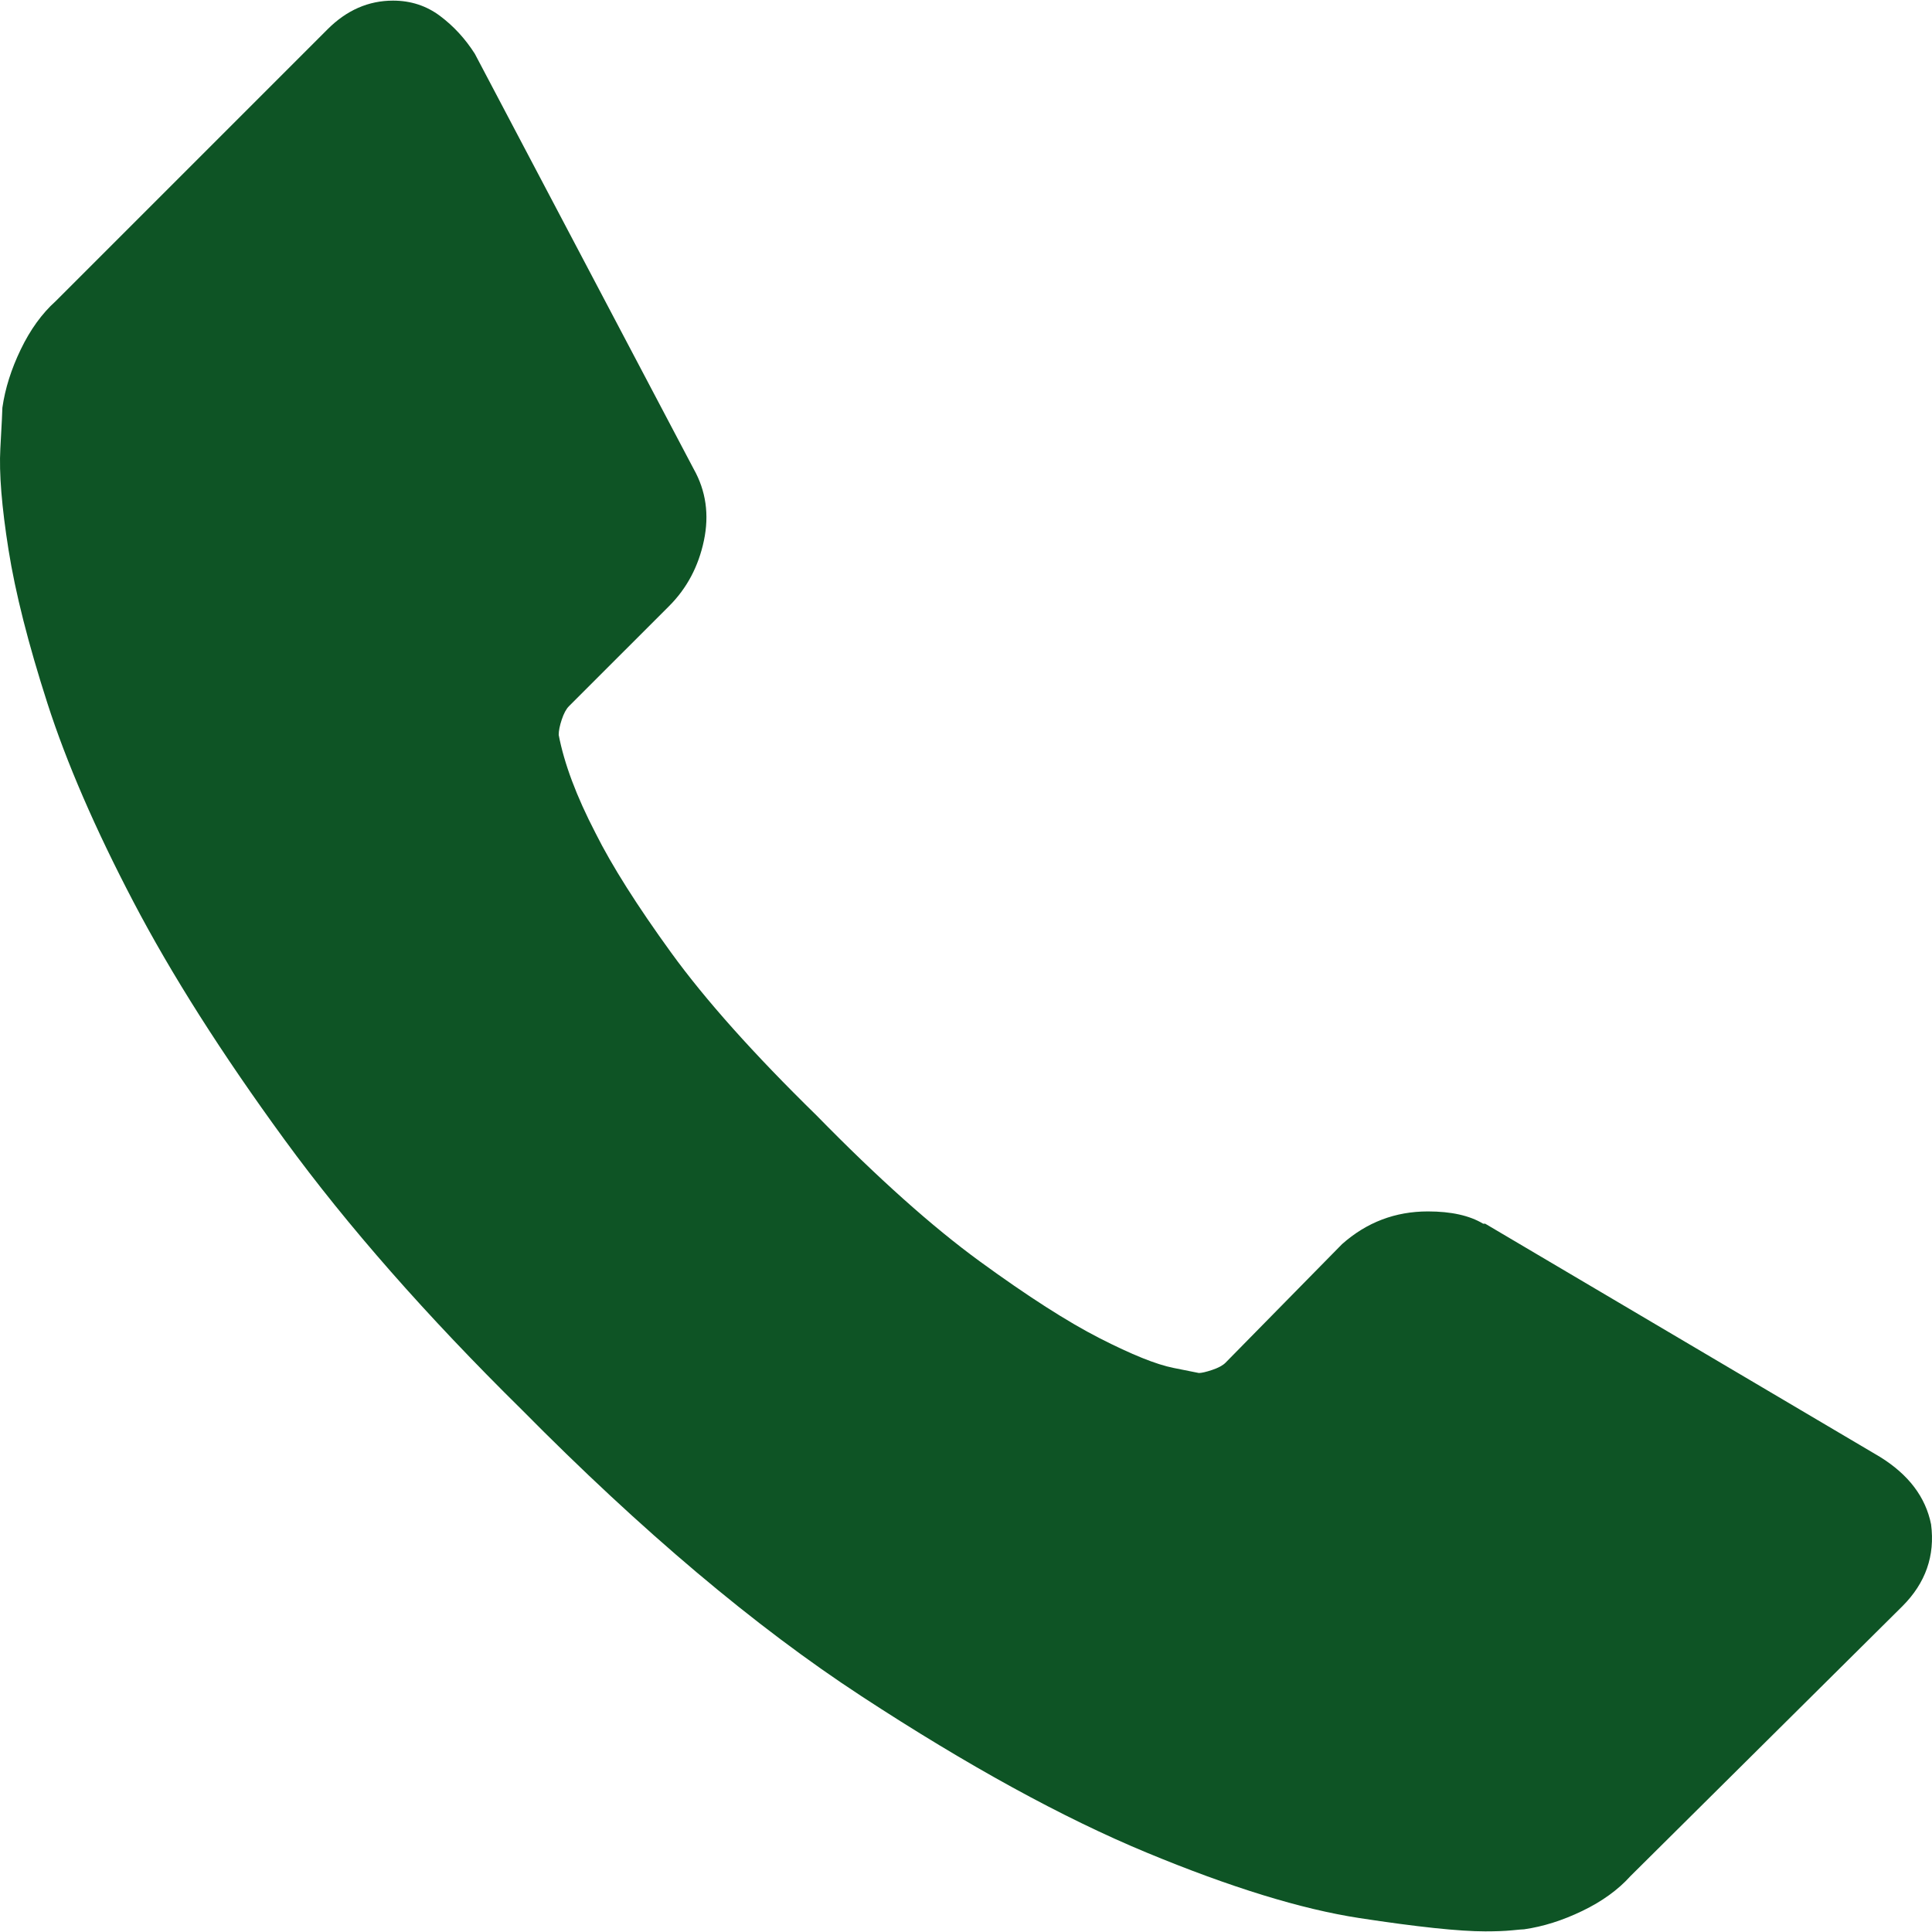
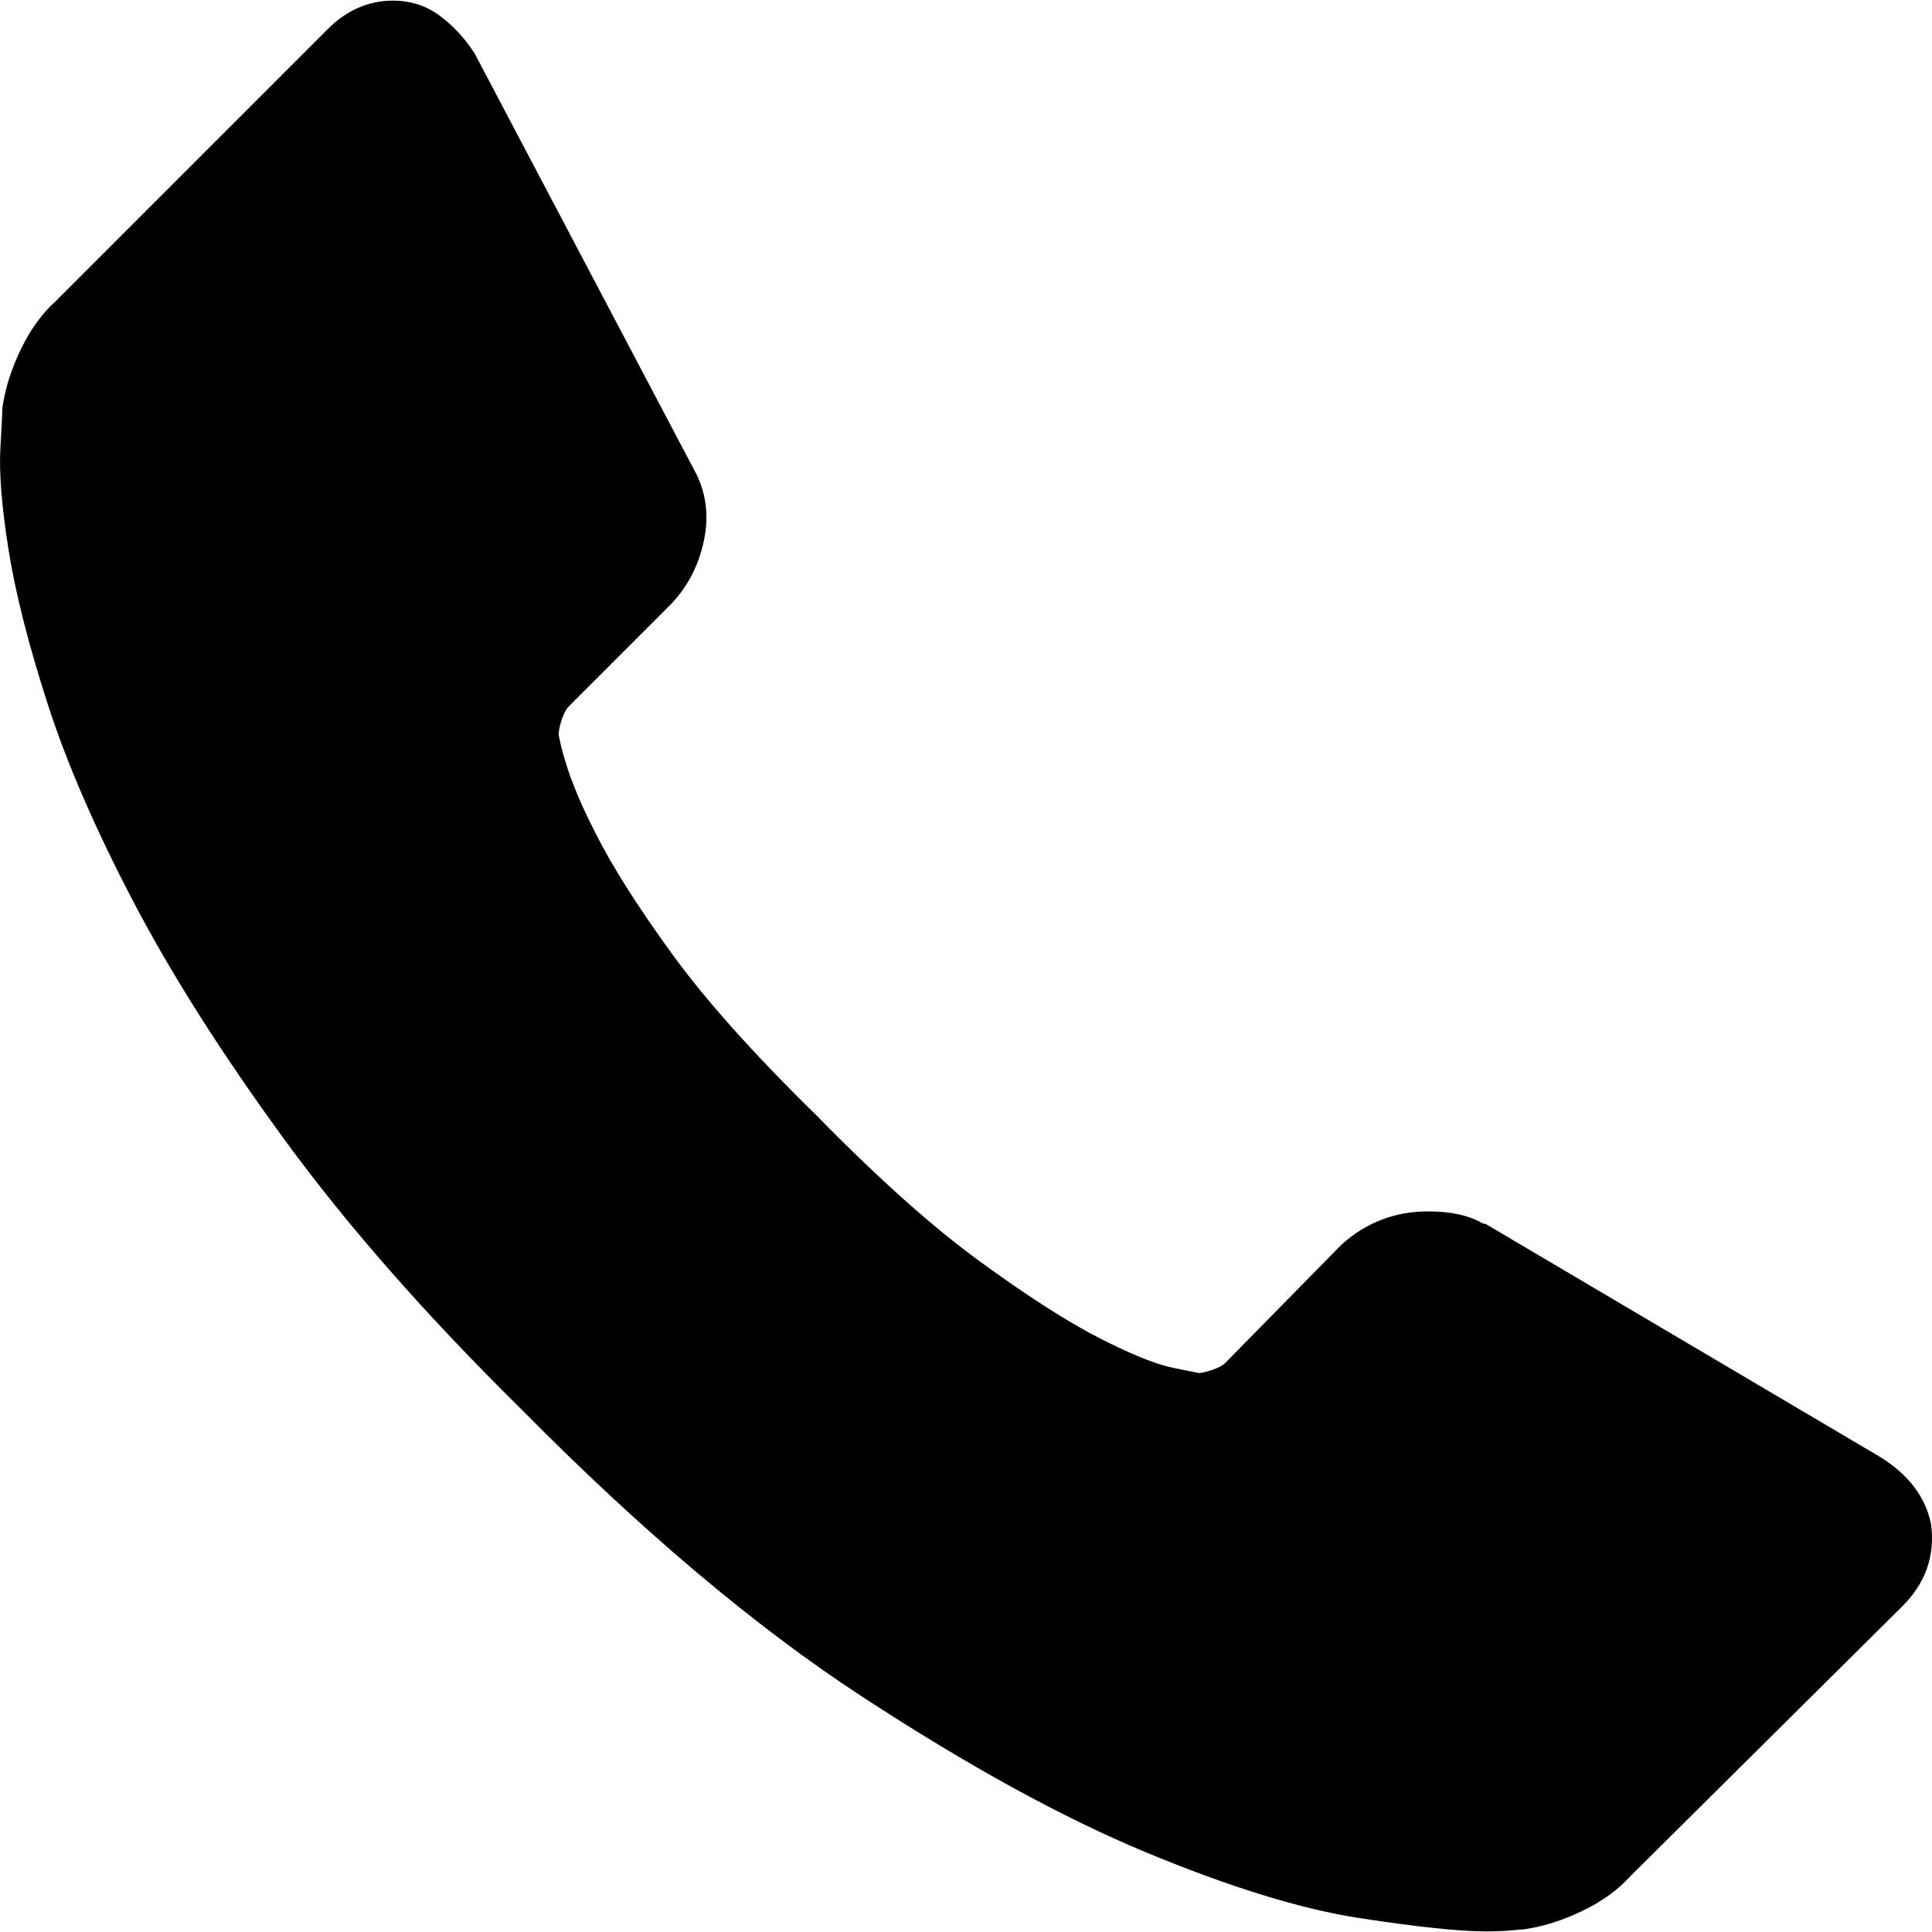
- <svg xmlns="http://www.w3.org/2000/svg" version="1.1" id="Capa_1" x="0px" y="0px" viewBox="0 0 578.106 578.106" style="enable-background:new 0 0 578.106 578.106;" xml:space="preserve">
-   <g>
-     <g>
-       <path style="fill:#0E5425;" d="M577.83,456.128c1.225,9.385-1.635,17.545-8.568,24.48l-81.396,80.781    c-3.672,4.08-8.465,7.551-14.381,10.404c-5.916,2.857-11.729,4.693-17.439,5.508c-0.408,0-1.635,0.105-3.676,0.309    c-2.037,0.203-4.689,0.307-7.953,0.307c-7.754,0-20.301-1.326-37.641-3.979s-38.555-9.182-63.645-19.584    c-25.096-10.404-53.553-26.012-85.376-46.818c-31.823-20.805-65.688-49.367-101.592-85.68    c-28.56-28.152-52.224-55.08-70.992-80.783c-18.768-25.705-33.864-49.471-45.288-71.299    c-11.425-21.828-19.993-41.616-25.705-59.364S4.59,177.362,2.55,164.51s-2.856-22.95-2.448-30.294    c0.408-7.344,0.612-11.424,0.612-12.24c0.816-5.712,2.652-11.526,5.508-17.442s6.324-10.71,10.404-14.382L98.022,8.756    c5.712-5.712,12.24-8.568,19.584-8.568c5.304,0,9.996,1.53,14.076,4.59s7.548,6.834,10.404,11.322l65.484,124.236    c3.672,6.528,4.692,13.668,3.06,21.42c-1.632,7.752-5.1,14.28-10.404,19.584l-29.988,29.988c-0.816,0.816-1.53,2.142-2.142,3.978    s-0.918,3.366-0.918,4.59c1.632,8.568,5.304,18.36,11.016,29.376c4.896,9.792,12.444,21.726,22.644,35.802    s24.684,30.293,43.452,48.653c18.36,18.77,34.68,33.354,48.96,43.76c14.277,10.4,26.215,18.053,35.803,22.949    c9.588,4.896,16.932,7.854,22.031,8.871l7.648,1.531c0.816,0,2.145-0.307,3.979-0.918c1.836-0.613,3.162-1.326,3.979-2.143    l34.883-35.496c7.348-6.527,15.912-9.791,25.705-9.791c6.938,0,12.443,1.223,16.523,3.672h0.611l118.115,69.768    C571.098,441.238,576.197,447.968,577.83,456.128z" />
-     </g>
-   </g>
-   <g>
- </g>
-   <g>
- </g>
-   <g>
- </g>
-   <g>
- </g>
-   <g>
- </g>
-   <g>
- </g>
-   <g>
- </g>
-   <g>
- </g>
-   <g>
- </g>
-   <g>
- </g>
-   <g>
- </g>
-   <g>
- </g>
-   <g>
- </g>
-   <g>
- </g>
-   <g>
- </g>
+ <svg xmlns="http://www.w3.org/2000/svg" viewBox="0 0 578.106 578.106">
+   <path d="M577.83 456.128c1.225 9.385-1.635 17.545-8.568 24.48l-81.396 80.78c-3.672 4.08-8.465 7.552-14.38 10.405-5.917 2.857-11.73 4.693-17.44 5.508-.408 0-1.635.11-3.676.31-2.037.21-4.69.31-7.953.31-7.754 0-20.3-1.32-37.64-3.98s-38.556-9.18-63.646-19.58c-25.09-10.4-53.55-26.01-85.37-46.82-31.82-20.8-65.69-49.36-101.59-85.68-28.56-28.15-52.22-55.08-70.99-80.78-18.76-25.7-33.86-49.47-45.28-71.3-11.43-21.83-20-41.61-25.71-59.36s-9.59-33.045-11.63-45.9-2.86-22.95-2.45-30.3c.41-7.343.612-11.423.612-12.24.813-5.71 2.65-11.525 5.505-17.44S12.55 93.83 16.63 90.156l81.39-81.4C103.73 3.046 110.26.19 117.603.19c5.304 0 9.996 1.53 14.076 4.59s7.55 6.834 10.405 11.322l65.484 124.236c3.67 6.528 4.69 13.668 3.06 21.42-1.634 7.752-5.1 14.28-10.406 19.584l-29.988 29.988c-.816.816-1.53 2.142-2.142 3.978s-.918 3.366-.918 4.59c1.632 8.568 5.304 18.36 11.016 29.376 4.896 9.792 12.444 21.726 22.644 35.802s24.684 30.293 43.452 48.653c18.36 18.77 34.68 33.35 48.96 43.76 14.274 10.4 26.212 18.05 35.8 22.95 9.59 4.89 16.94 7.85 22.03 8.87l7.65 1.53c.82 0 2.15-.31 3.98-.92 1.84-.62 3.17-1.33 3.98-2.15l34.89-35.498c7.35-6.52 15.91-9.79 25.71-9.79 6.937 0 12.442 1.23 16.522 3.68h.61l118.11 69.76c8.57 5.31 13.67 12.04 15.305 20.2z" />
</svg>
